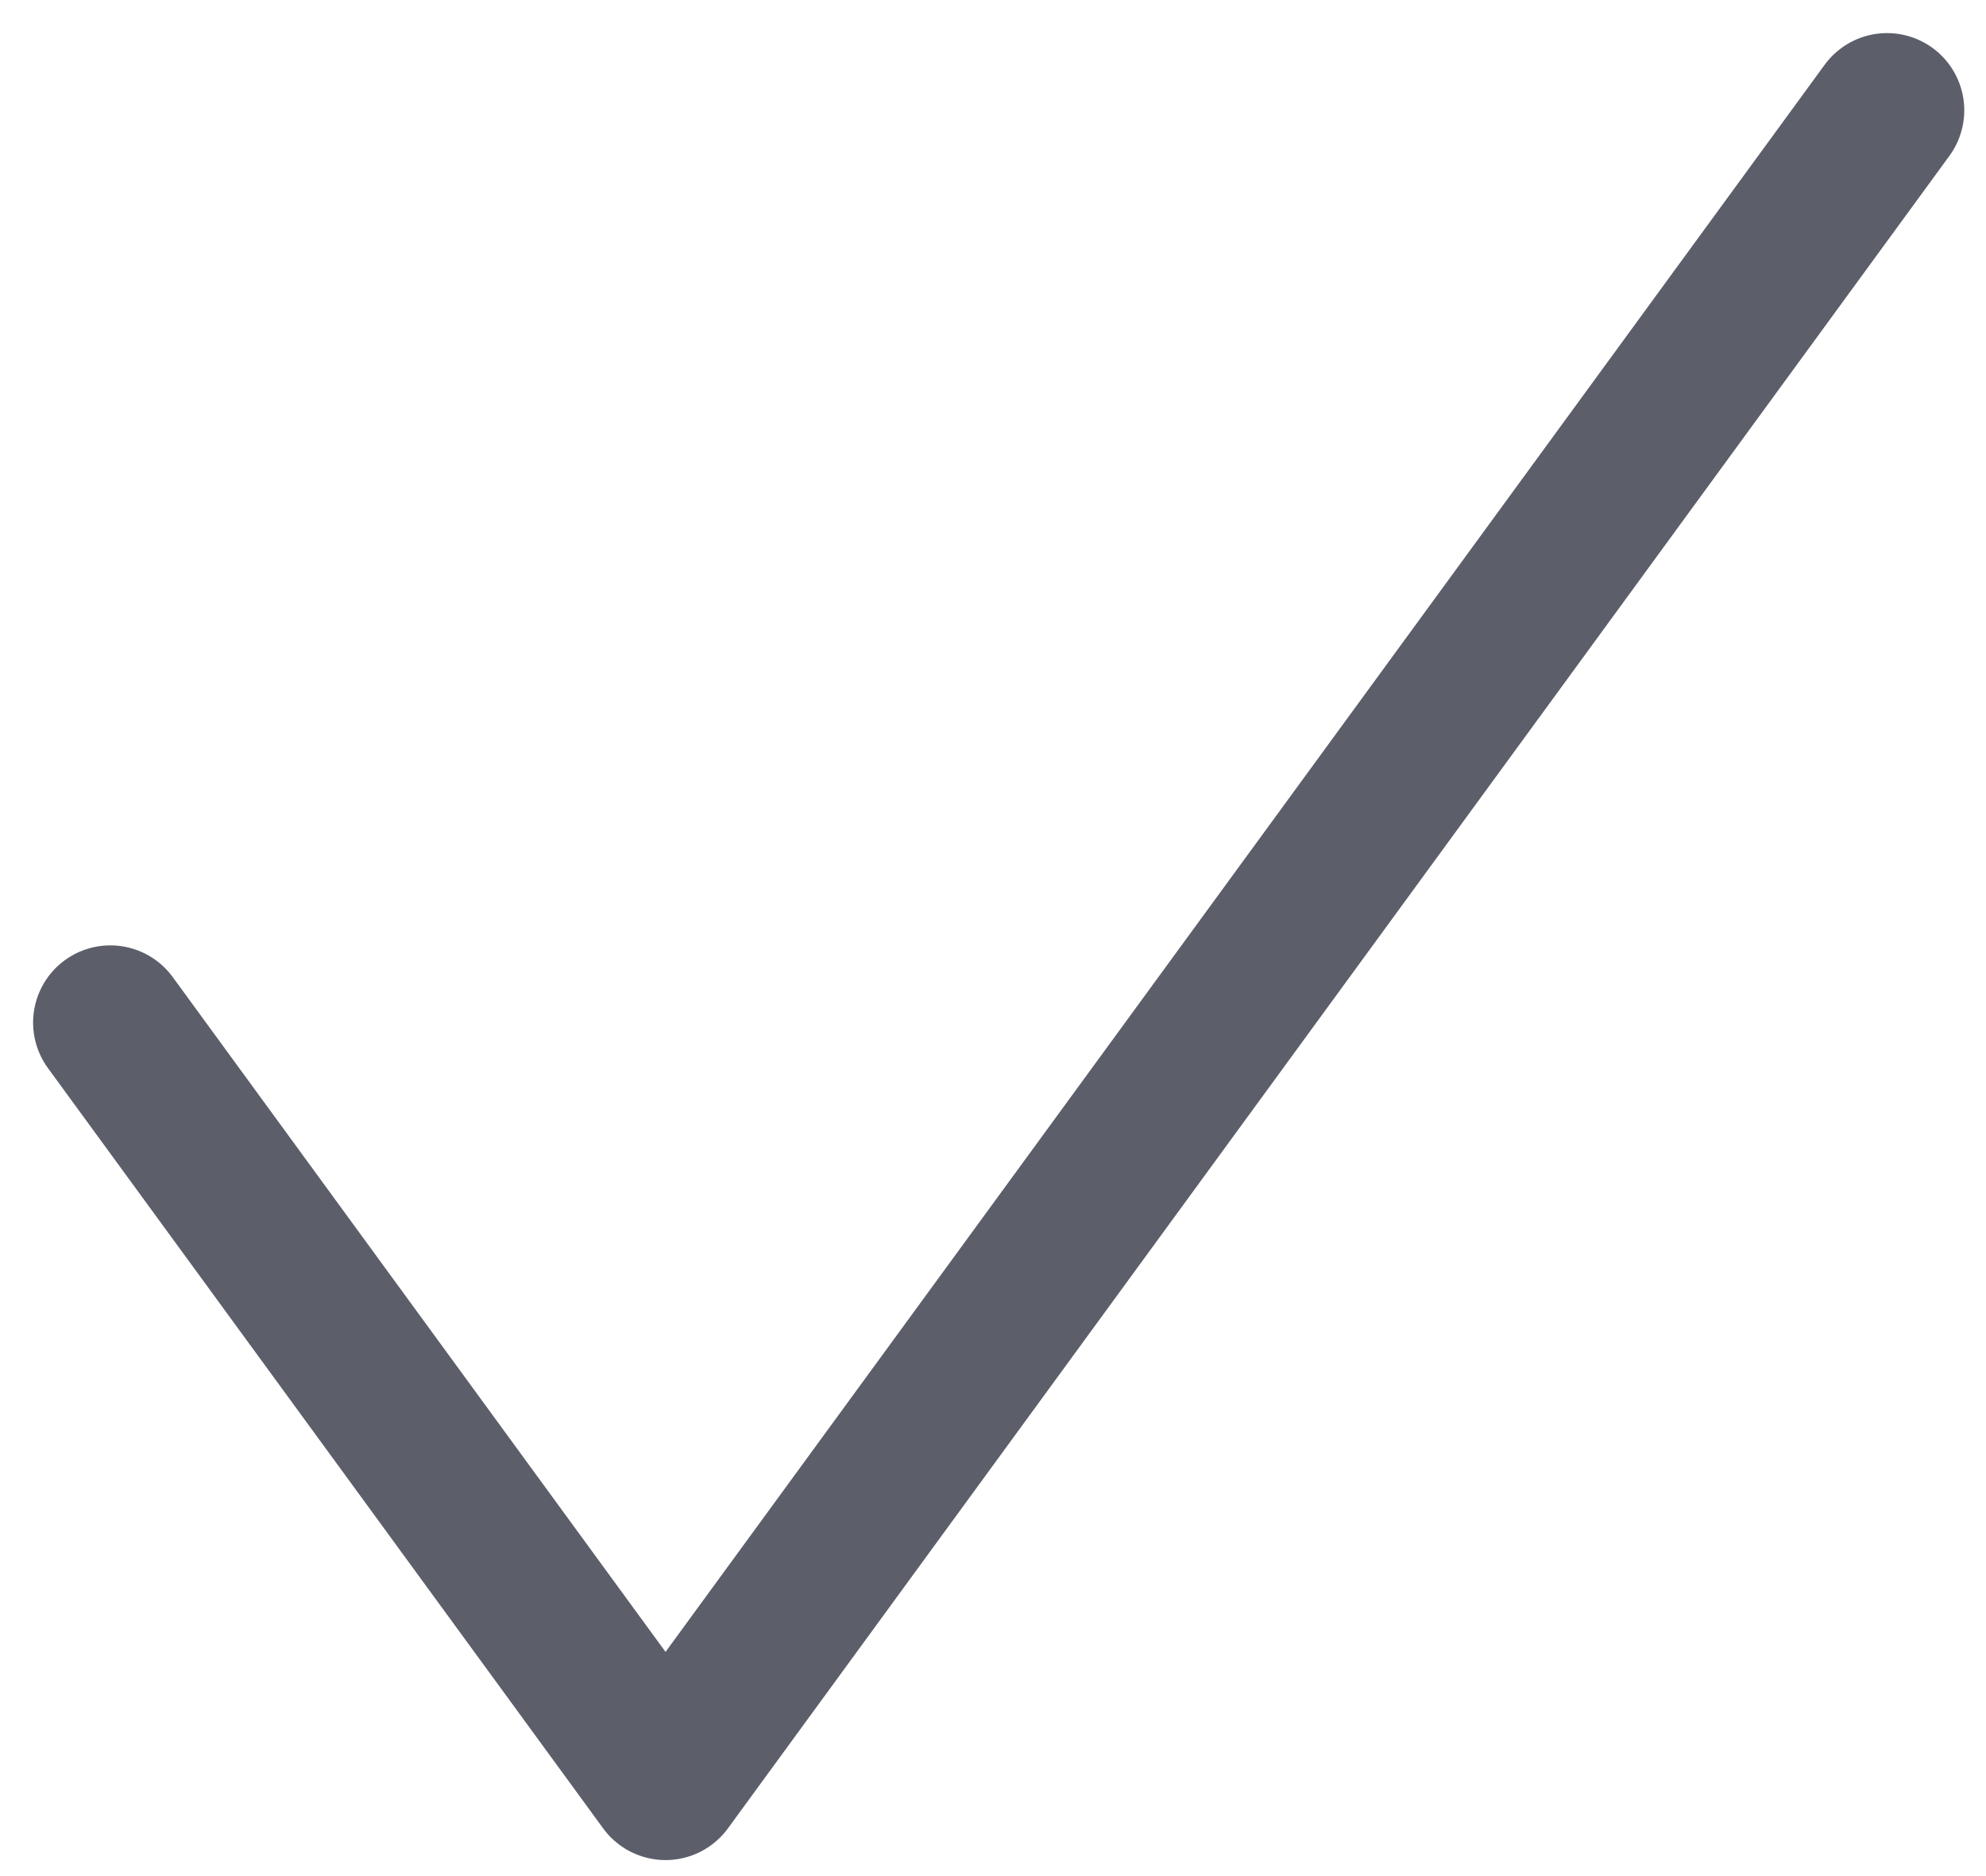
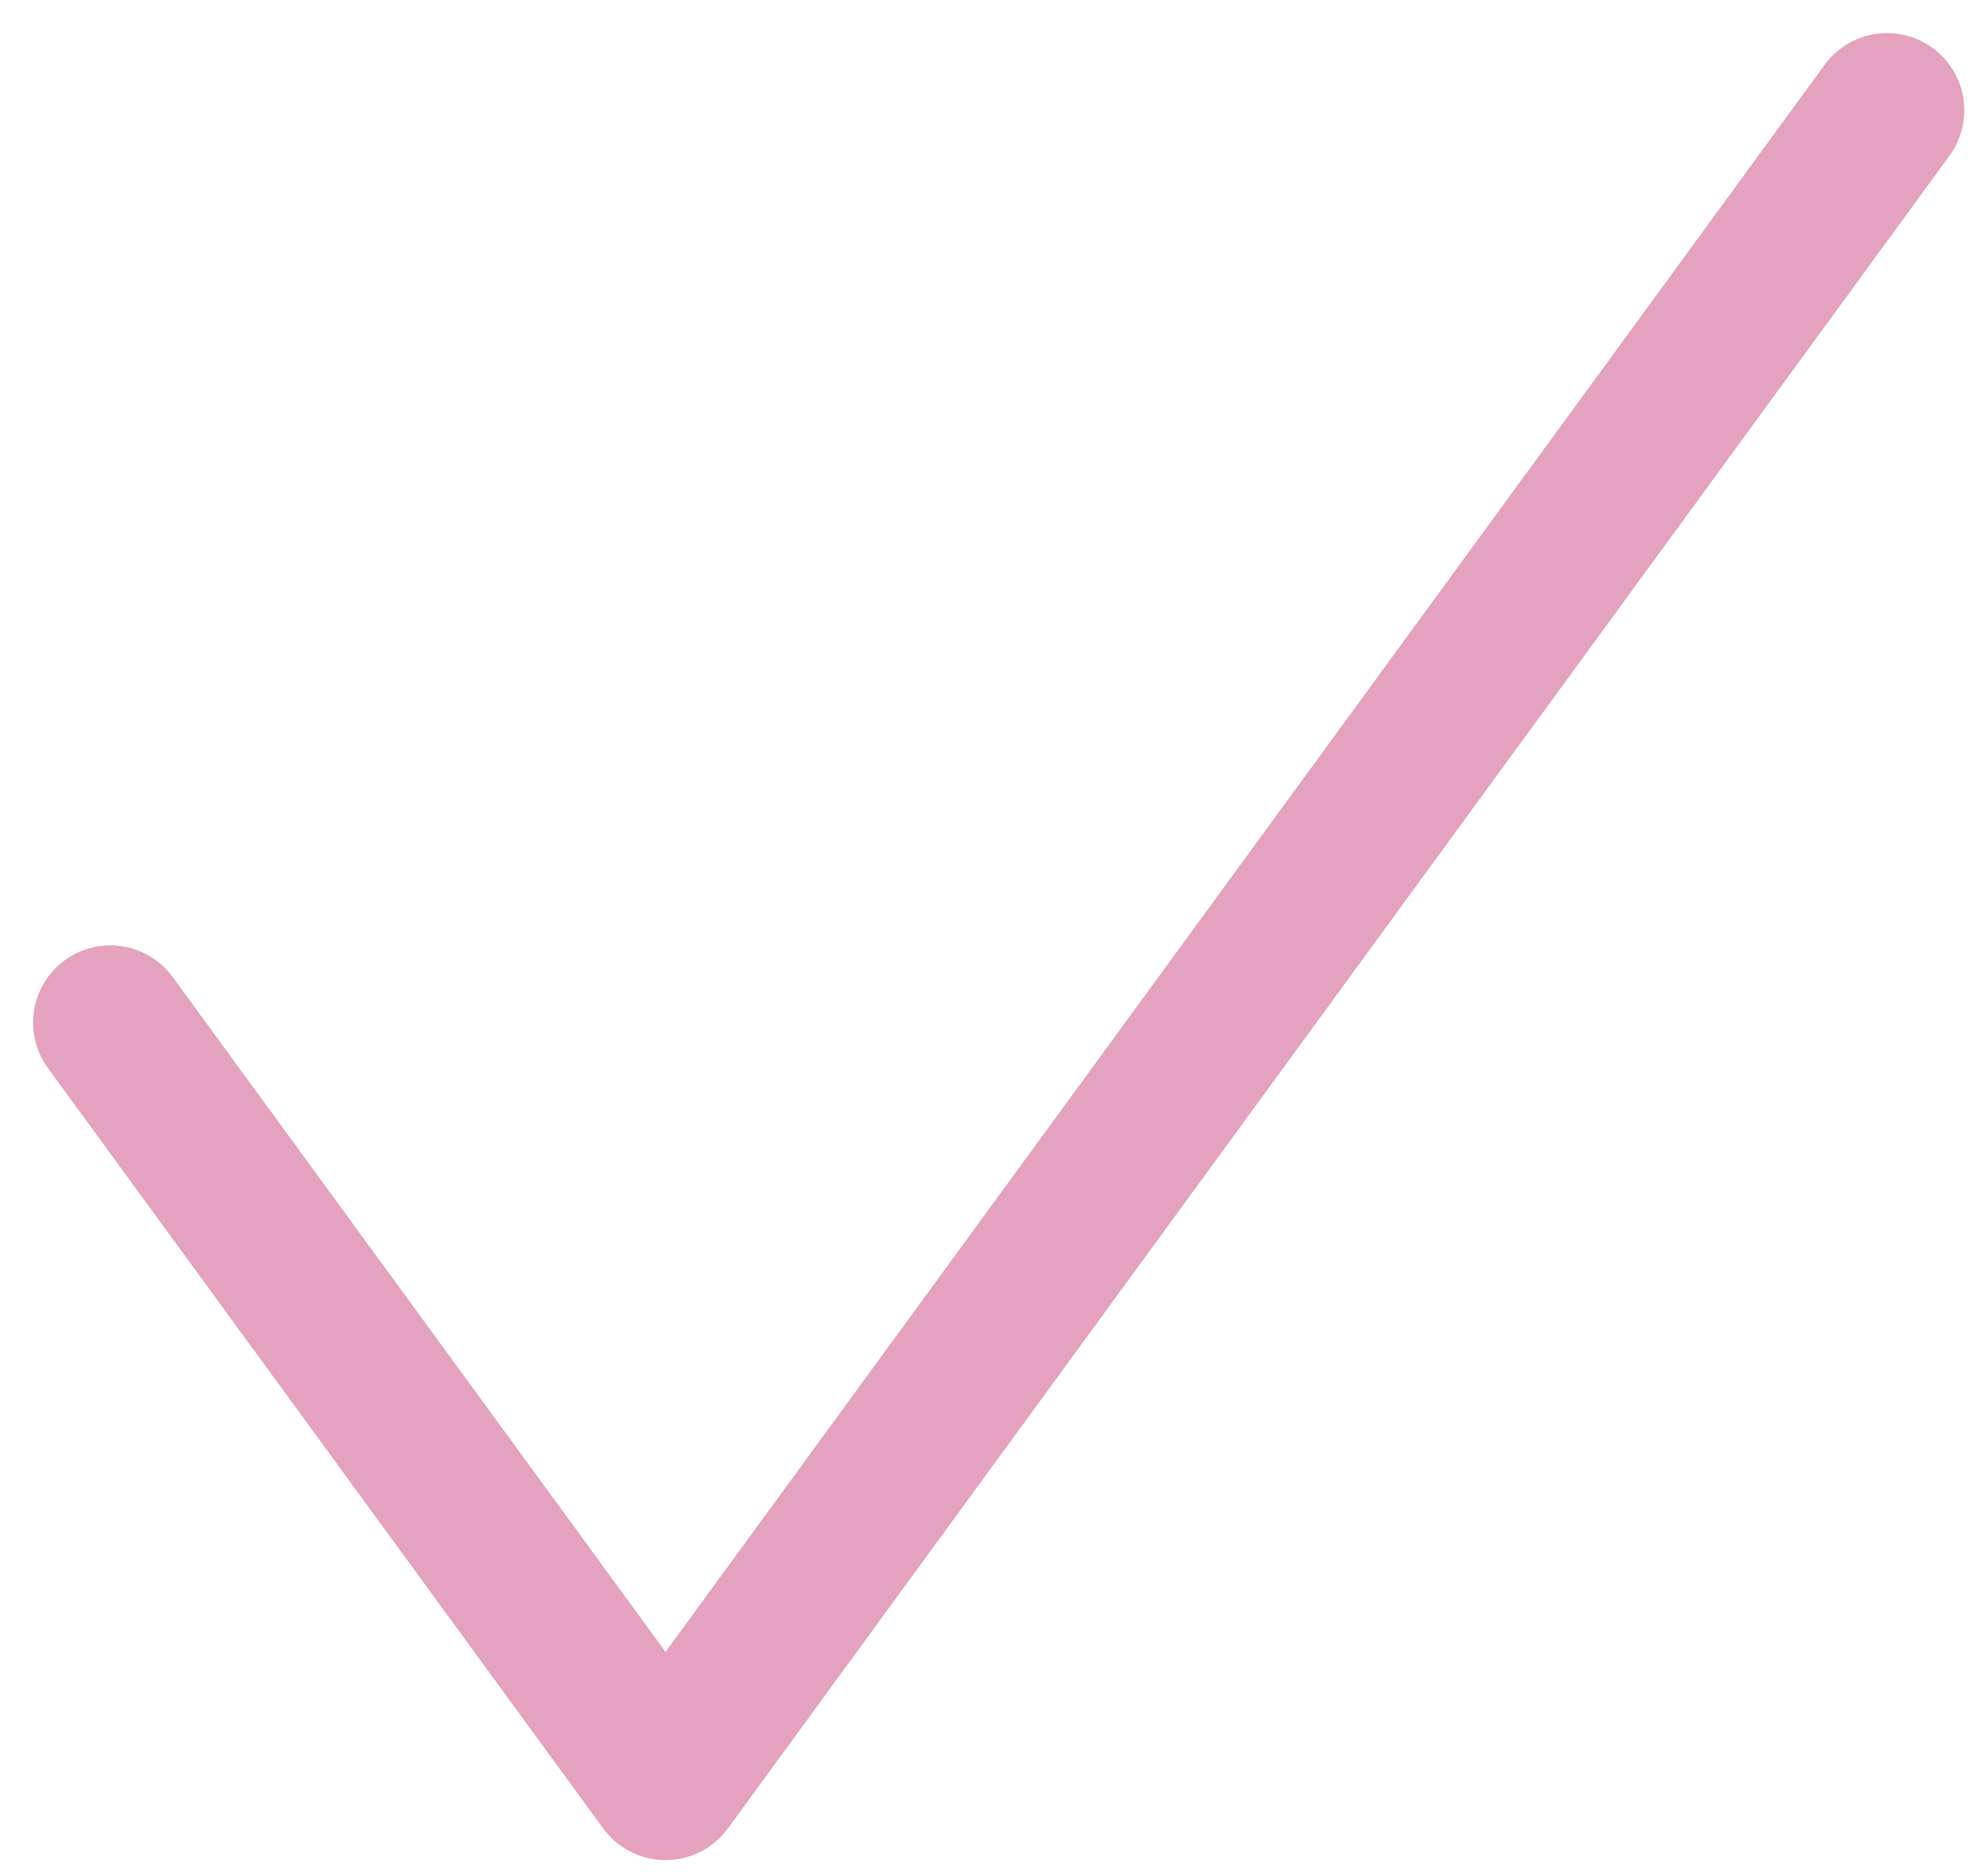
<svg xmlns="http://www.w3.org/2000/svg" width="18" height="17" viewBox="0 0 18 17" fill="none">
-   <path d="M17.103 1L6.032 16.162L1 9.27" stroke="#5C5F6A" stroke-width="1.4" stroke-linecap="round" stroke-linejoin="round" />
+   <path d="M17.103 1L6.032 16.162L1 9.27" stroke="#E4A2BE" stroke-width="1.4" stroke-linecap="round" stroke-linejoin="round" />
</svg>
